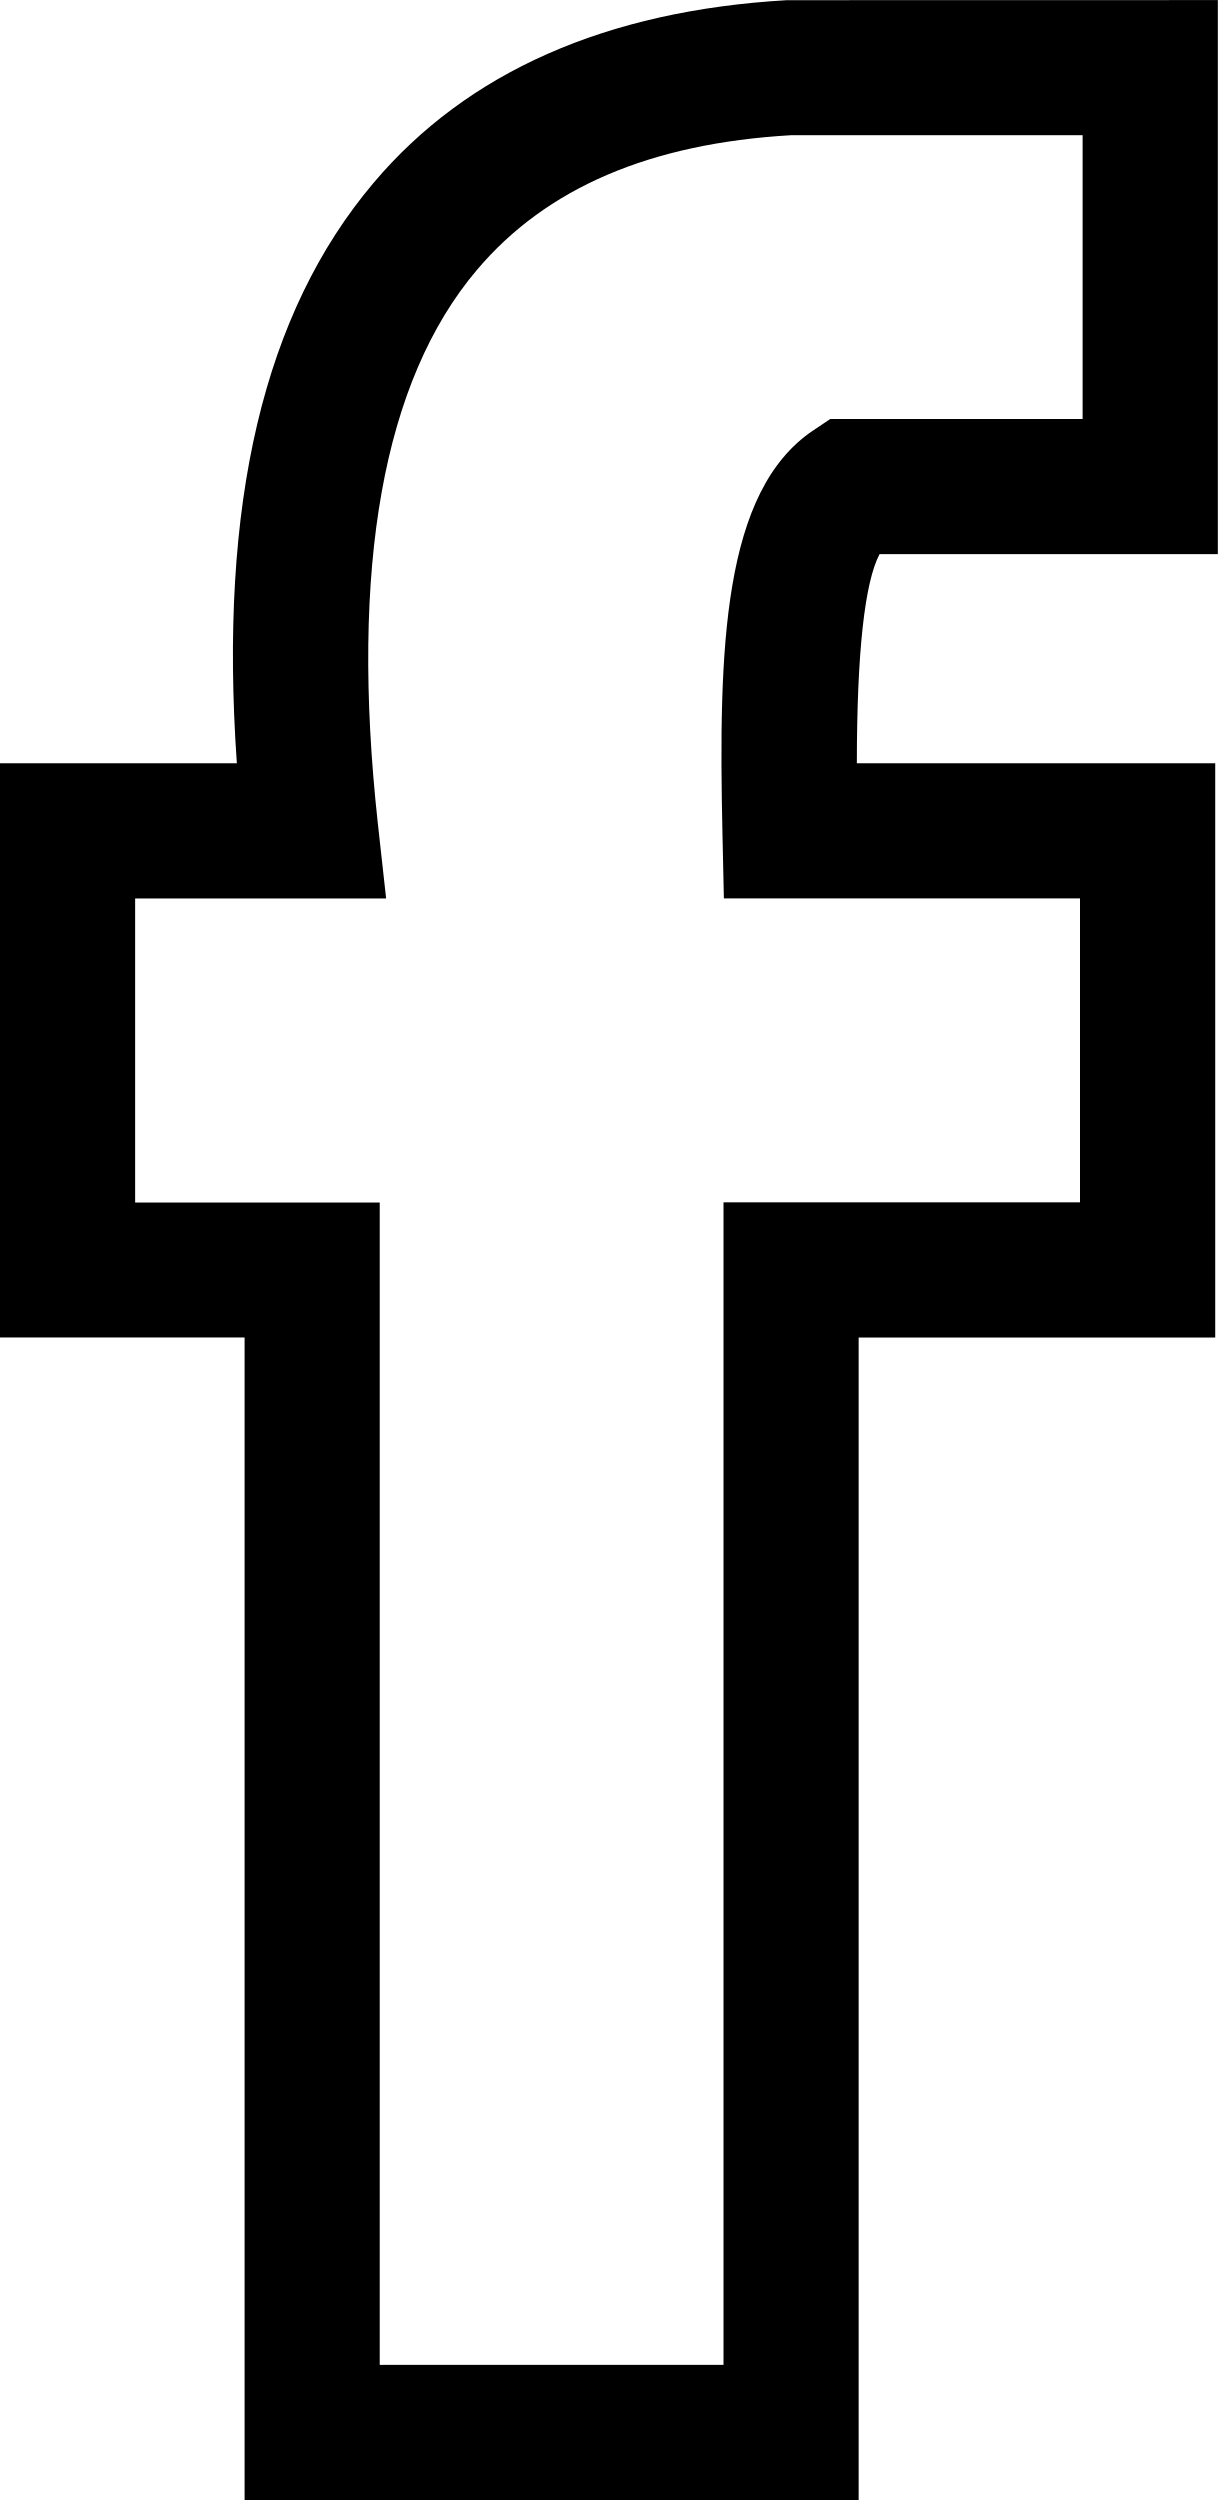
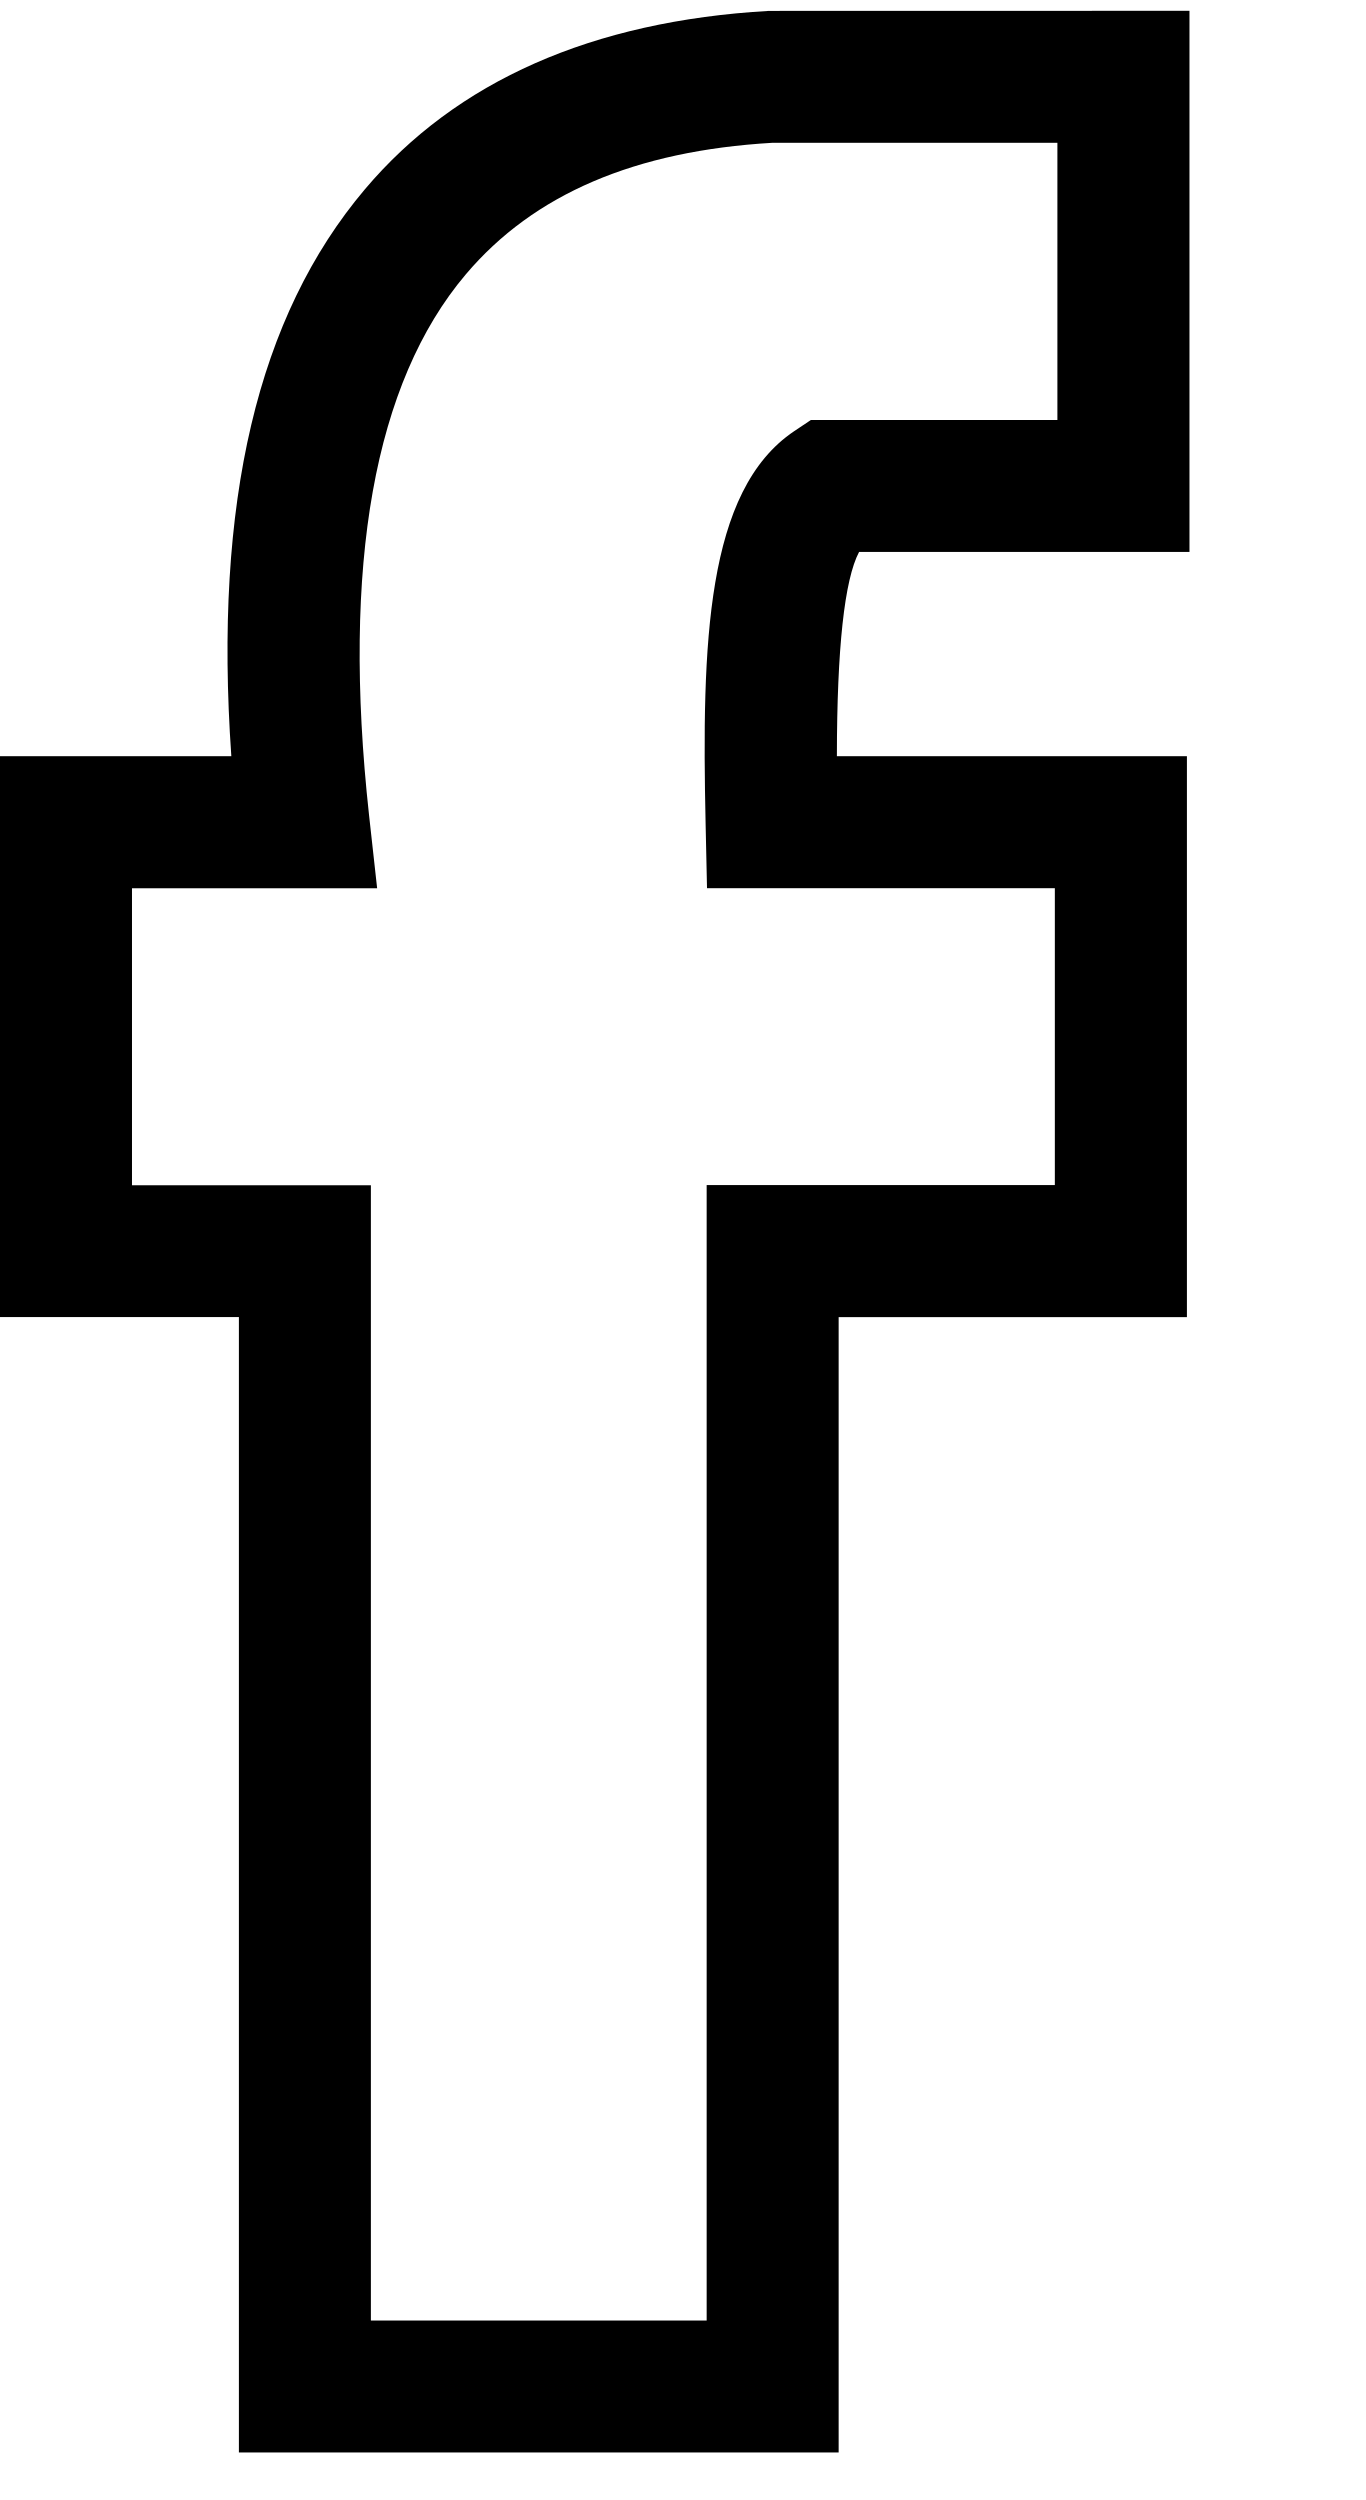
- <svg xmlns="http://www.w3.org/2000/svg" width="13.518" height="27.75" viewBox="34.789 -4.709 13.518 27.75">
+ <svg xmlns="http://www.w3.org/2000/svg" width="13.518" height="24.75" viewBox="34.789 -4.5 15.518 27.75">
  <path d="M44.32 23.041h-6.816V10.137h-2.715V3.763h2.629c-.202-2.887.298-5 1.519-6.444 1.039-1.229 2.583-1.911 4.588-2.026l4.782-.001v6.15h-3.755c-.166.315-.251 1.093-.252 2.321h3.978v6.375H44.32v12.903zm-5.316-1.5h3.816V8.637h3.957V5.263h-3.953l-.016-.734c-.044-2.04.002-3.784 1.007-4.46l.19-.127h2.801v-3.15h-3.239c-1.557.091-2.711.581-3.485 1.496-1.041 1.231-1.41 3.298-1.099 6.144l.092.832h-2.786v3.375h2.715v12.902z" />
</svg>
